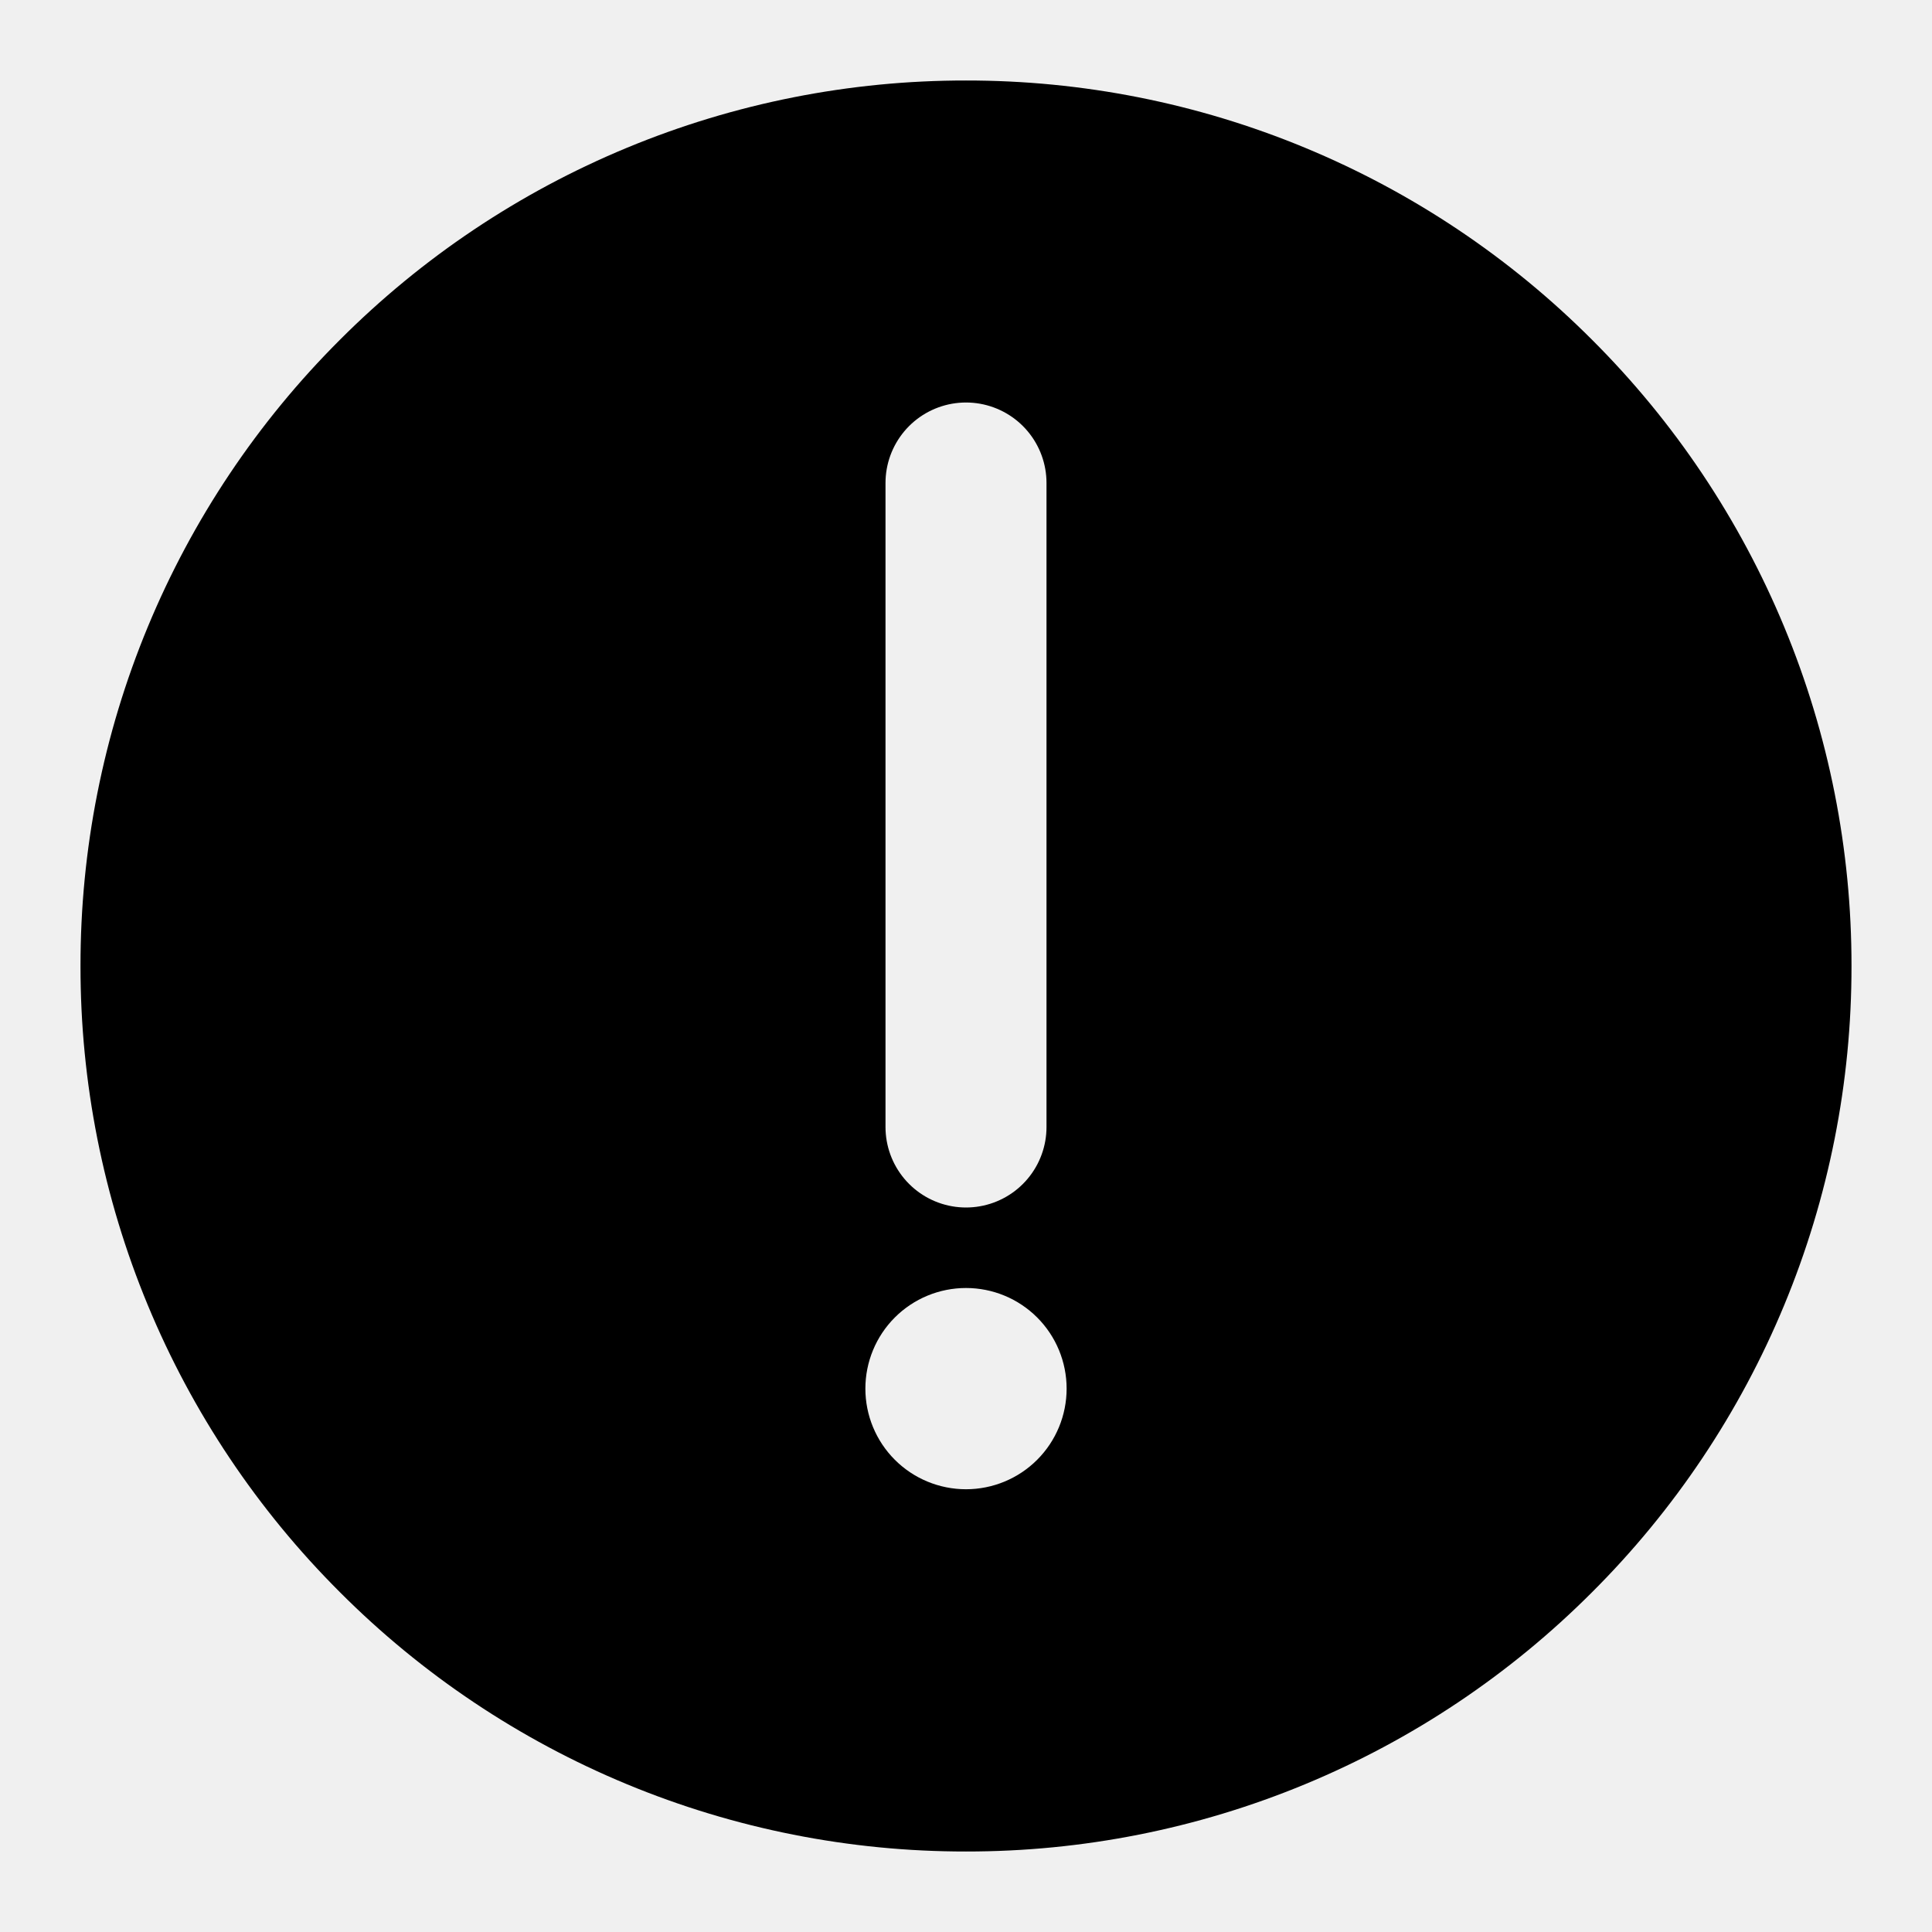
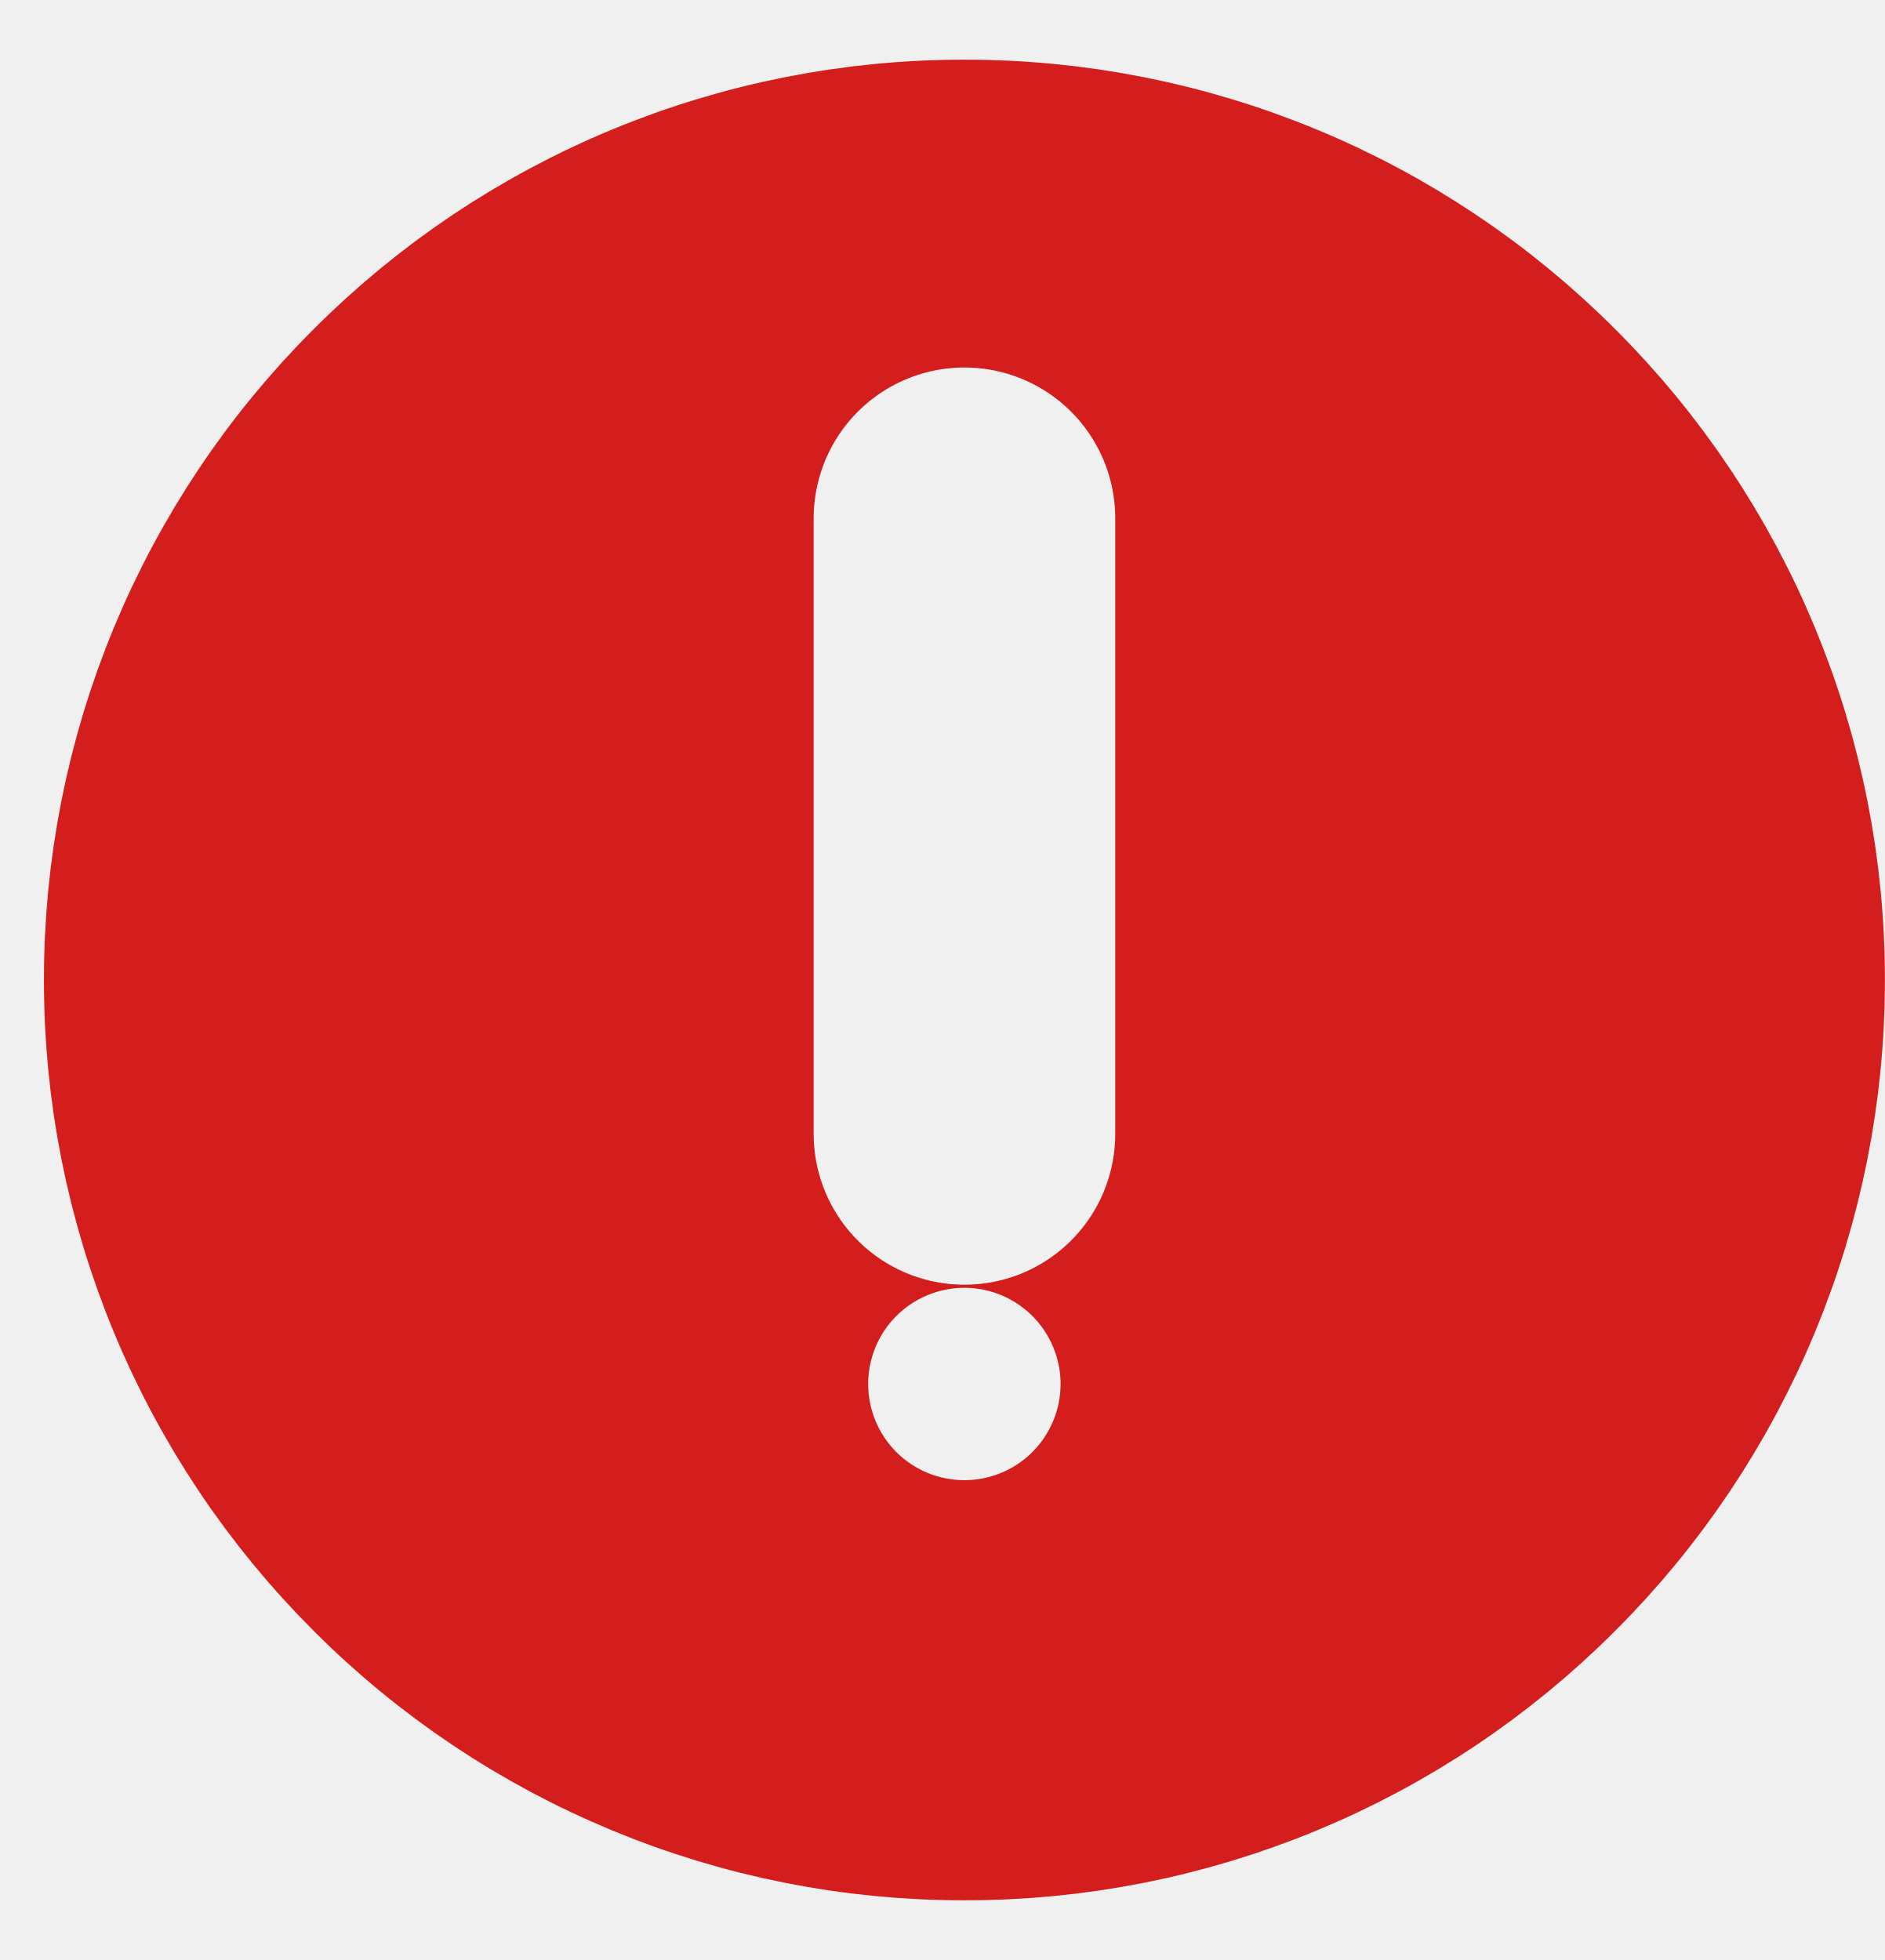
- <svg xmlns="http://www.w3.org/2000/svg" width="48" height="48" viewBox="0 0 48 48" fill="none">
-   <mask id="mask0_270_322" style="mask-type:luminance" maskUnits="userSpaceOnUse" x="2" y="2" width="44" height="44">
-     <path d="M24 44C26.627 44.003 29.229 43.488 31.656 42.482C34.083 41.477 36.287 40.002 38.142 38.142C40.002 36.287 41.477 34.083 42.482 31.656C43.488 29.229 44.003 26.627 44 24C44.003 21.373 43.488 18.771 42.482 16.344C41.477 13.918 40.002 11.713 38.142 9.858C36.287 7.998 34.083 6.523 31.656 5.518C29.229 4.512 26.627 3.997 24 4C21.373 3.997 18.771 4.512 16.344 5.518C13.918 6.523 11.713 7.998 9.858 9.858C7.998 11.713 6.523 13.918 5.518 16.344C4.512 18.771 3.997 21.373 4 24C3.997 26.627 4.512 29.229 5.518 31.656C6.523 34.083 7.998 36.287 9.858 38.142C11.713 40.002 13.918 41.477 16.344 42.482C18.771 43.488 21.373 44.003 24 44Z" fill="white" stroke="white" stroke-width="4" stroke-linejoin="round" />
-     <path fill-rule="evenodd" clip-rule="evenodd" d="M24 37C24.663 37 25.299 36.737 25.768 36.268C26.237 35.799 26.5 35.163 26.5 34.5C26.5 33.837 26.237 33.201 25.768 32.732C25.299 32.263 24.663 32 24 32C23.337 32 22.701 32.263 22.232 32.732C21.763 33.201 21.5 33.837 21.5 34.5C21.5 35.163 21.763 35.799 22.232 36.268C22.701 36.737 23.337 37 24 37Z" fill="black" />
-     <path d="M24 12V28" stroke="black" stroke-width="4" stroke-linecap="round" stroke-linejoin="round" />
+ <svg xmlns="http://www.w3.org/2000/svg" width="25" height="26" viewBox="0 0 25 26" fill="none">
+   <mask id="mask0_450_1004" style="mask-type:luminance" maskUnits="userSpaceOnUse" x="0" y="0" width="25" height="26">
+     <path d="M12.791 23.208C14.132 23.21 15.46 22.947 16.699 22.434C17.938 21.921 19.063 21.168 20.01 20.218C20.959 19.271 21.712 18.146 22.225 16.907C22.738 15.669 23.002 14.341 23 13C23.002 11.659 22.738 10.331 22.225 9.092C21.712 7.854 20.959 6.728 20.01 5.782C19.063 4.832 17.938 4.079 16.699 3.566C15.46 3.053 14.132 2.79 12.791 2.792C11.451 2.79 10.123 3.053 8.884 3.566C7.645 4.079 6.52 4.832 5.573 5.782C4.624 6.728 3.871 7.854 3.358 9.092C2.845 10.331 2.581 11.659 2.583 13C2.581 14.341 2.845 15.669 3.358 16.907C3.871 18.146 4.624 19.271 5.573 20.218C6.52 21.168 7.645 21.92 8.884 22.433C10.123 22.947 11.451 23.21 12.791 23.208Z" fill="white" stroke="white" stroke-width="4" stroke-linejoin="round" />
+     <path fill-rule="evenodd" clip-rule="evenodd" d="M12.791 19.635C13.129 19.635 13.454 19.501 13.693 19.262C13.932 19.022 14.067 18.698 14.067 18.359C14.067 18.021 13.932 17.696 13.693 17.457C13.454 17.218 13.129 17.083 12.791 17.083C12.452 17.083 12.128 17.218 11.888 17.457C11.649 17.696 11.515 18.021 11.515 18.359C11.515 18.698 11.649 19.022 11.888 19.262C12.128 19.501 12.452 19.635 12.791 19.635Z" fill="black" />
+     <path d="M12.792 6.875V15.042" stroke="black" stroke-width="4" stroke-linecap="round" stroke-linejoin="round" />
  </mask>
-   <g mask="url(#mask0_270_322)">
-     <path d="M0 0H48V48H0V0Z" fill="black" />
+   <g mask="url(#mask0_450_1004)">
+     <path d="M0.542 0.75H25.042V25.25H0.542V0.75Z" fill="#D41D1D" />
  </g>
</svg>
